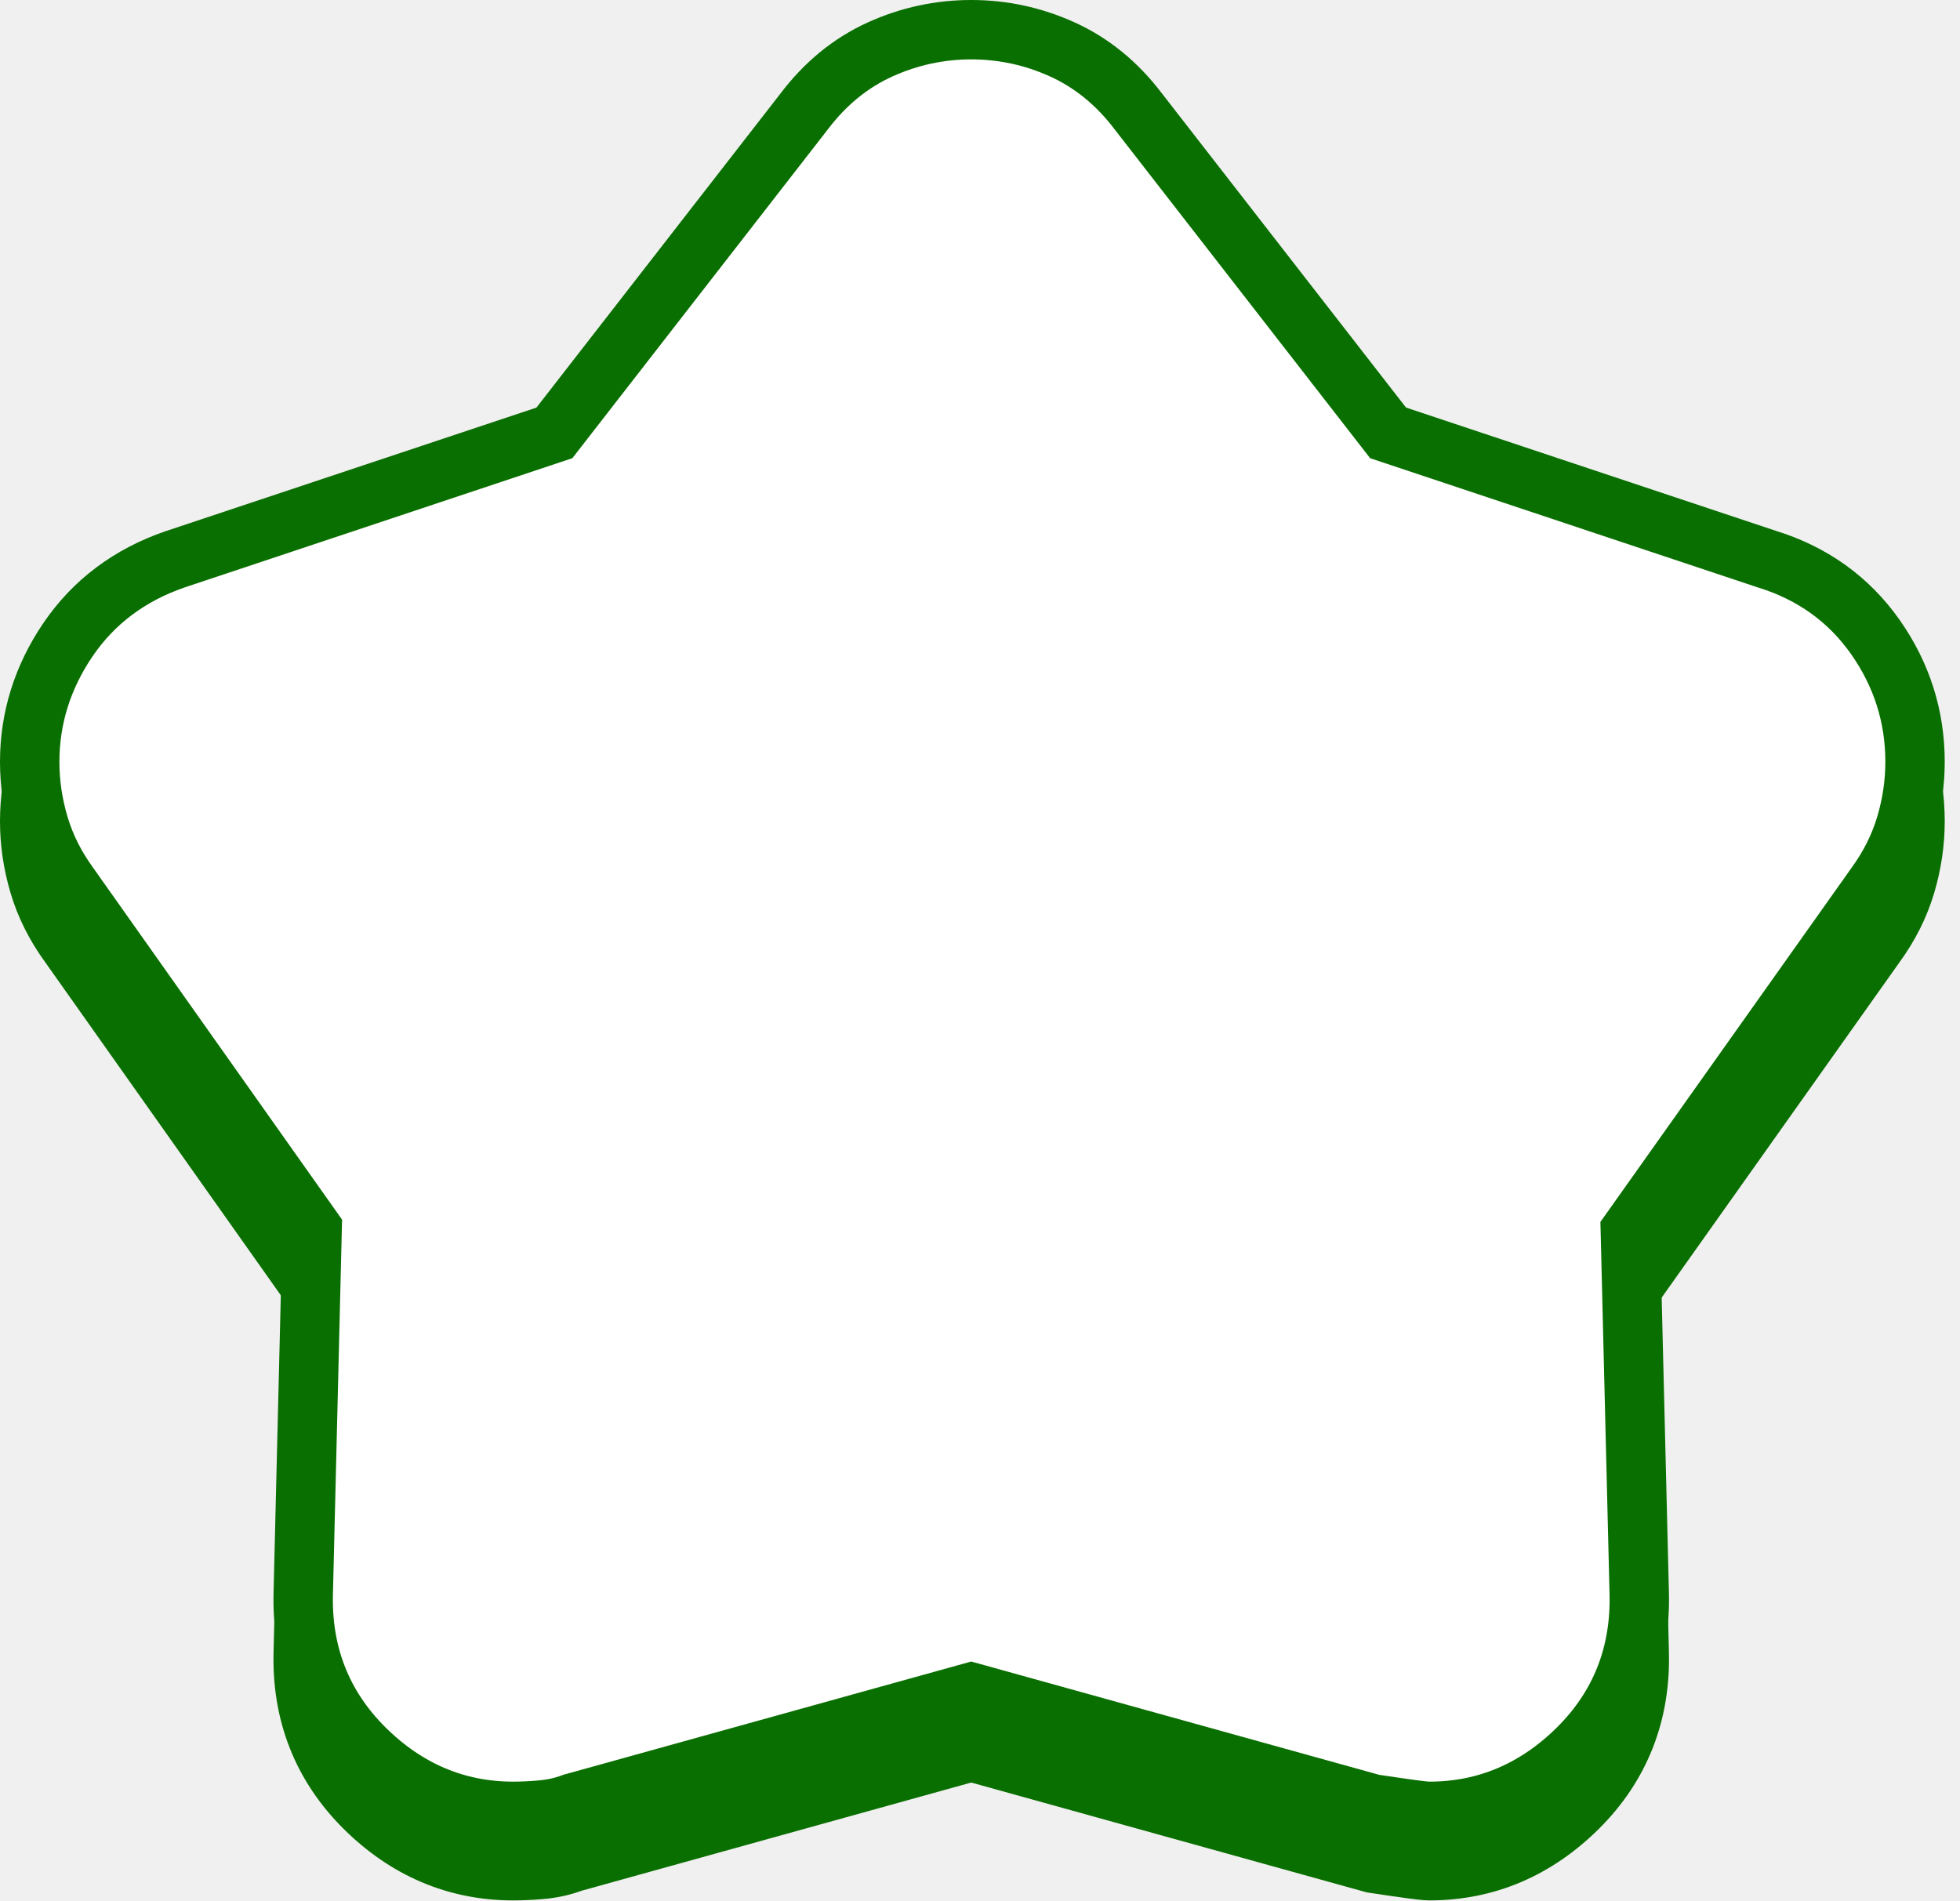
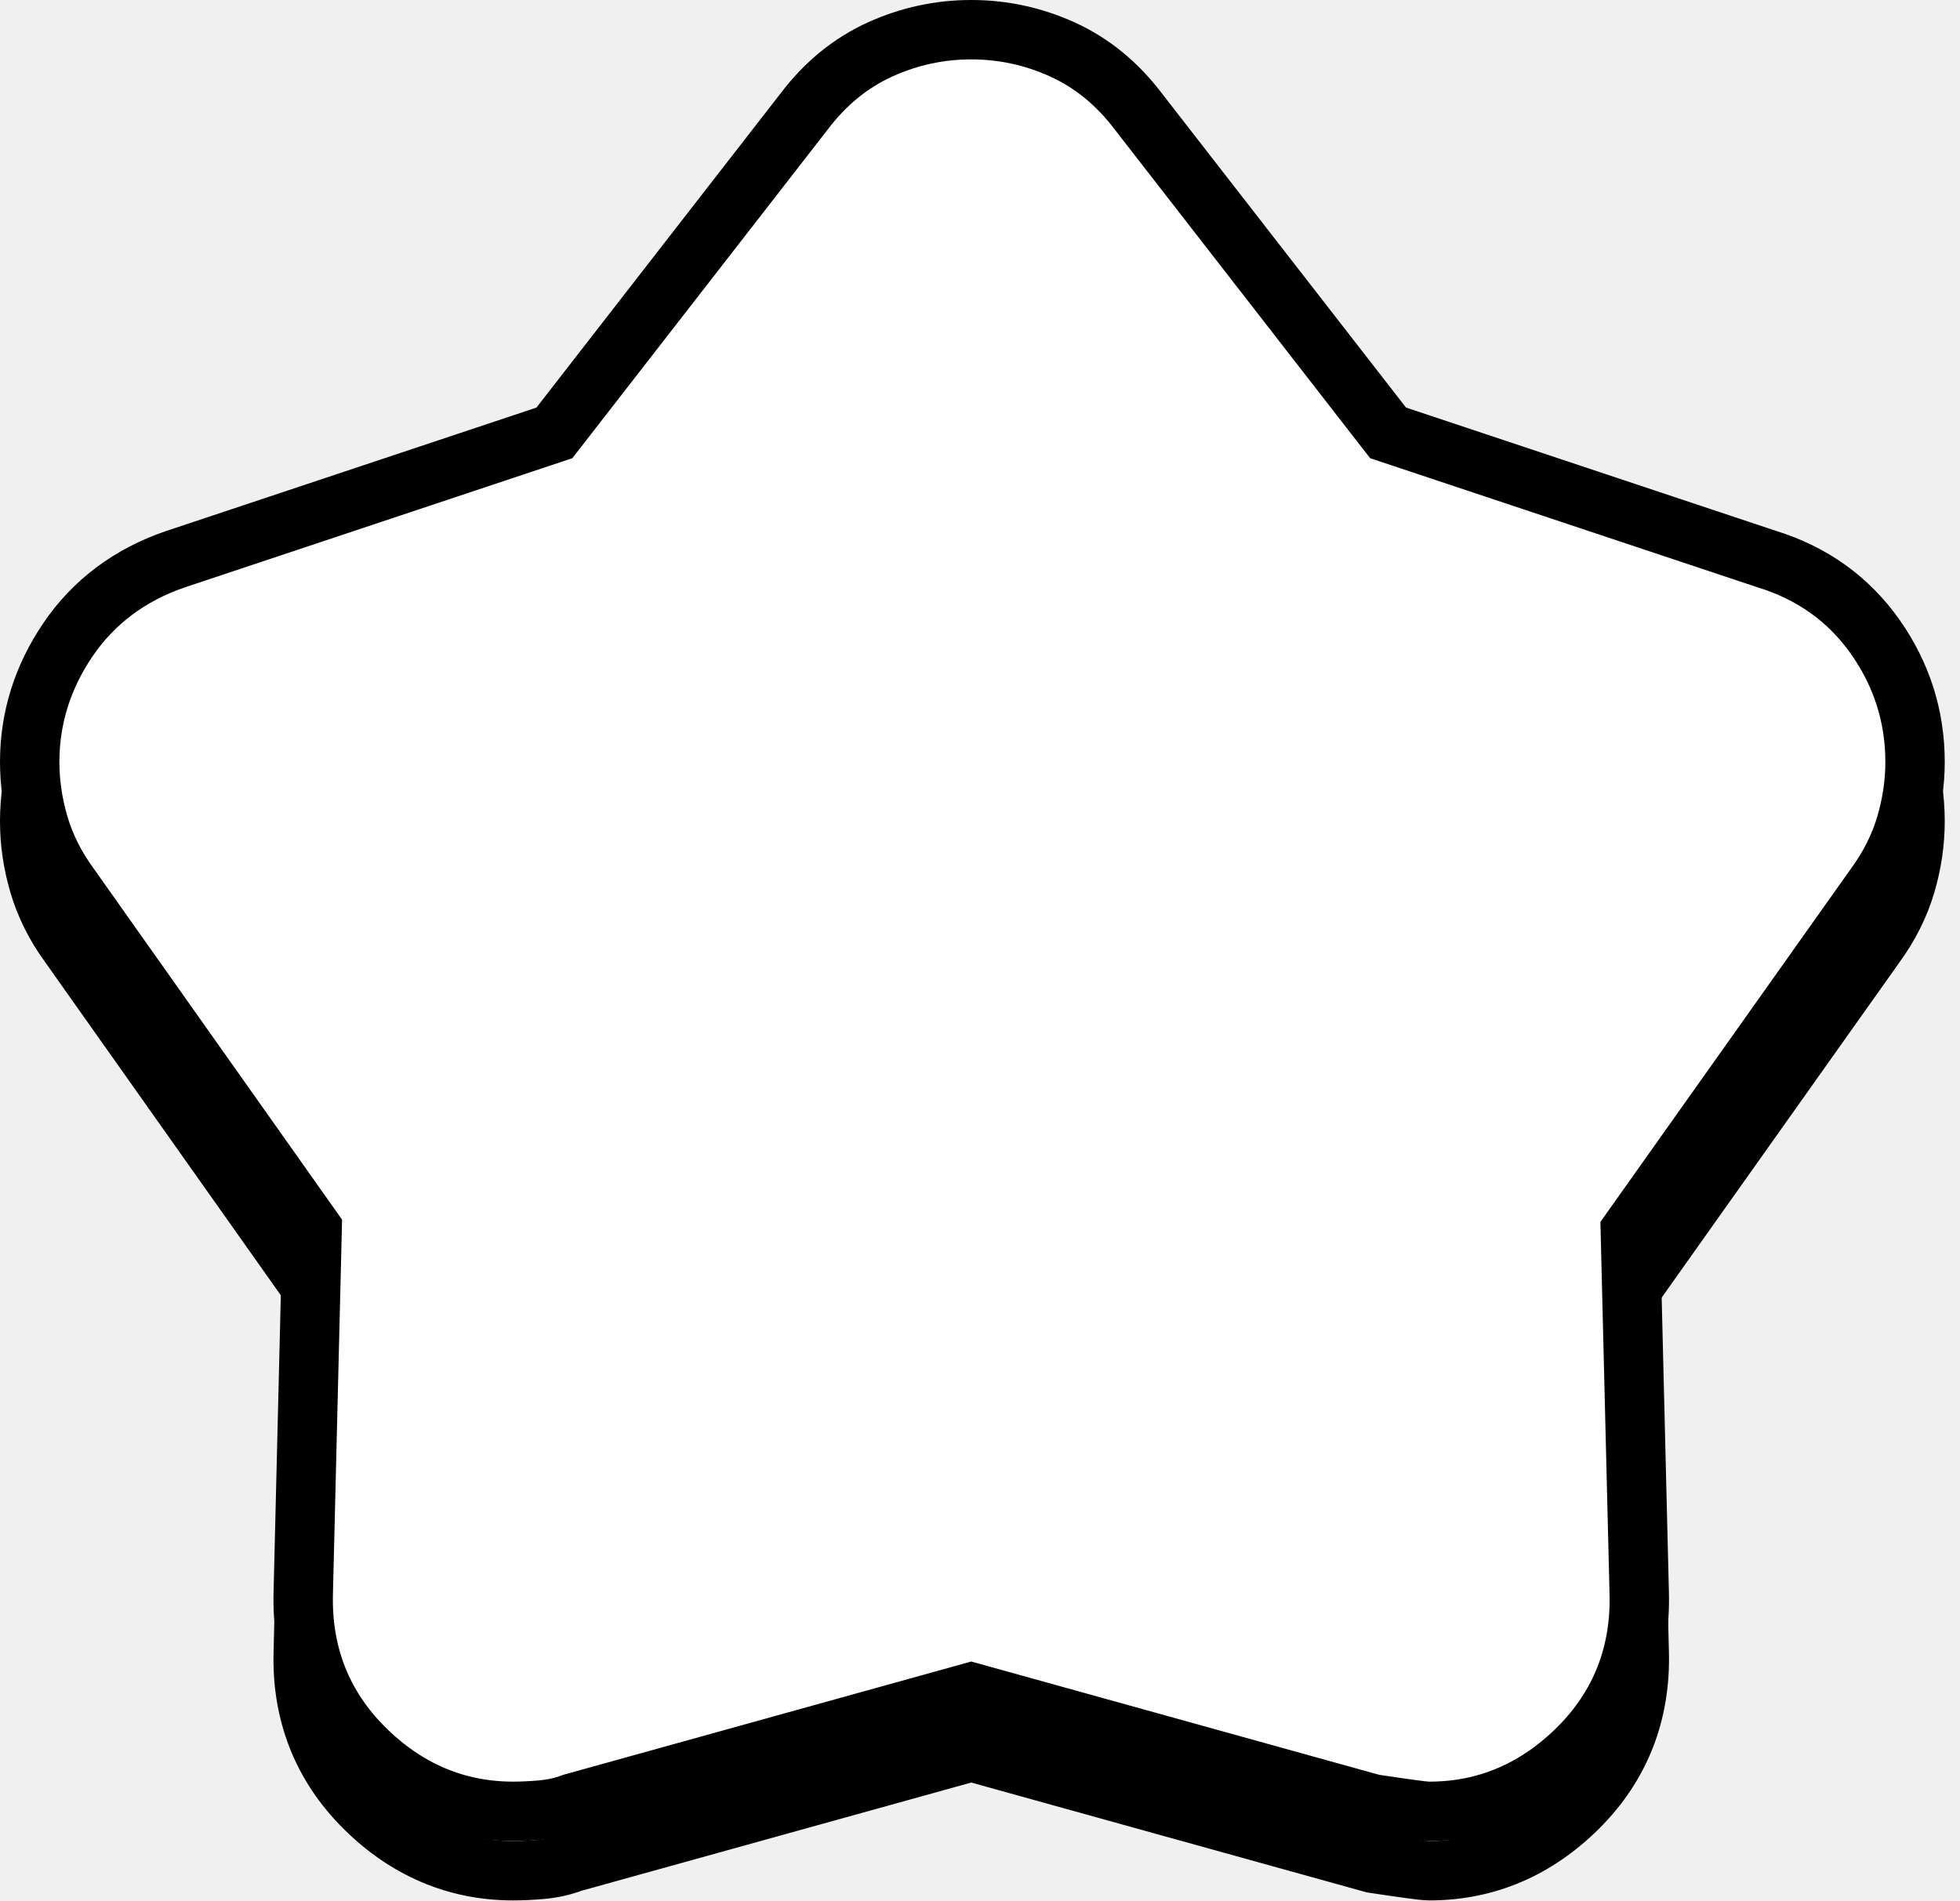
<svg xmlns="http://www.w3.org/2000/svg" width="66" height="64" viewBox="0 0 66 64" fill="none">
-   <path d="M46.178 62.735L46.237 62.751L46.298 62.76C46.811 62.837 47.213 62.895 47.501 62.934C47.743 62.967 47.997 63 48.134 63C50.052 63 51.734 62.273 53.138 60.878C54.568 59.456 55.256 57.686 55.198 55.639C55.198 55.638 55.198 55.638 55.198 55.637L54.899 43.458L63.146 31.829C63.616 31.186 63.963 30.5 64.177 29.771C64.382 29.073 64.486 28.368 64.486 27.658C64.486 26.127 64.038 24.719 63.154 23.459C62.255 22.178 61.021 21.299 59.493 20.829L46.742 16.579L38.335 5.758C37.631 4.827 36.775 4.117 35.765 3.661C34.792 3.221 33.769 3 32.705 3C31.641 3 30.618 3.221 29.645 3.661C28.635 4.117 27.779 4.827 27.075 5.758L18.668 16.579L5.906 20.833L5.906 20.833L5.896 20.836C4.375 21.359 3.157 22.263 2.285 23.548C1.436 24.8 1 26.178 1 27.658C1 28.368 1.104 29.073 1.309 29.771C1.523 30.5 1.87 31.186 2.339 31.828L10.511 43.381L10.212 55.637C10.212 55.638 10.212 55.639 10.212 55.639C10.153 57.686 10.842 59.456 12.272 60.878C13.675 62.273 15.357 63 17.276 63C17.564 63 17.873 62.986 18.203 62.958C18.577 62.927 18.938 62.851 19.28 62.721L32.705 58.993L46.178 62.735Z" fill="#096F00" stroke="#096F00" stroke-width="2" />
-   <path d="M46.178 60.735L46.237 60.751L46.298 60.76C46.811 60.837 47.213 60.895 47.501 60.934C47.743 60.967 47.997 61 48.134 61C50.052 61 51.734 60.273 53.138 58.878C54.568 57.456 55.256 55.686 55.198 53.639C55.198 53.638 55.198 53.638 55.198 53.637L54.899 41.458L63.146 29.829C63.616 29.186 63.963 28.5 64.177 27.771C64.382 27.073 64.486 26.368 64.486 25.658C64.486 24.127 64.038 22.719 63.154 21.459C62.255 20.178 61.021 19.299 59.493 18.829L46.742 14.579L38.335 3.758C37.631 2.827 36.775 2.117 35.765 1.661C34.792 1.221 33.769 1 32.705 1C31.641 1 30.618 1.221 29.645 1.661C28.635 2.117 27.779 2.827 27.075 3.758L18.668 14.579L5.906 18.833L5.906 18.833L5.896 18.836C4.375 19.359 3.157 20.263 2.285 21.548C1.436 22.8 1 24.178 1 25.658C1 26.368 1.104 27.073 1.309 27.771C1.523 28.5 1.87 29.186 2.339 29.828L10.511 41.381L10.212 53.637C10.212 53.638 10.212 53.639 10.212 53.639C10.153 55.686 10.842 57.456 12.272 58.878C13.675 60.273 15.357 61 17.276 61C17.564 61 17.873 60.986 18.203 60.958C18.577 60.927 18.938 60.851 19.28 60.721L32.705 56.993L46.178 60.735Z" fill="white" stroke="#096F00" stroke-width="2" />
+   <g clip-path="url(#clip0_187_1768)">
+     <path d="M46.178 62.735L46.237 62.751L46.298 62.76C46.811 62.837 47.213 62.895 47.501 62.934C47.743 62.967 47.997 63 48.134 63C50.052 63 51.734 62.273 53.138 60.878C54.568 59.456 55.256 57.686 55.198 55.639C55.198 55.638 55.198 55.638 55.198 55.637L54.899 43.458L63.146 31.829C63.616 31.186 63.963 30.5 64.177 29.771C64.382 29.073 64.486 28.368 64.486 27.658C64.486 26.127 64.038 24.719 63.154 23.459C62.255 22.178 61.021 21.299 59.493 20.829L46.742 16.579L38.335 5.758C37.631 4.827 36.775 4.117 35.765 3.661C34.792 3.221 33.769 3 32.705 3C31.641 3 30.618 3.221 29.645 3.661C28.635 4.117 27.779 4.827 27.075 5.758L18.668 16.579L5.906 20.833L5.896 20.836C4.375 21.359 3.157 22.263 2.285 23.548C1.436 24.8 1 26.178 1 27.658C1 28.368 1.104 29.073 1.309 29.771C1.523 30.5 1.87 31.186 2.339 31.828L10.511 43.381L10.212 55.637C10.212 55.638 10.212 55.639 10.212 55.639C10.153 57.686 10.842 59.456 12.272 60.878C13.675 62.273 15.357 63 17.276 63C17.564 63 17.873 62.986 18.203 62.958C18.577 62.927 18.938 62.851 19.28 62.721L32.705 58.993L46.178 62.735Z" stroke="black" stroke-width="2" />
+     <path d="M46.178 60.735L46.237 60.751L46.298 60.76C46.811 60.837 47.213 60.895 47.501 60.934C47.743 60.967 47.997 61 48.134 61C50.052 61 51.734 60.273 53.138 58.878C54.568 57.456 55.256 55.686 55.198 53.639C55.198 53.638 55.198 53.638 55.198 53.637L54.899 41.458L63.146 29.829C63.616 29.186 63.963 28.5 64.177 27.771C64.382 27.073 64.486 26.368 64.486 25.658C64.486 24.127 64.038 22.719 63.154 21.459C62.255 20.178 61.021 19.299 59.493 18.829L46.742 14.579L38.335 3.758C37.631 2.827 36.775 2.117 35.765 1.661C34.792 1.221 33.769 1 32.705 1C31.641 1 30.618 1.221 29.645 1.661C28.635 2.117 27.779 2.827 27.075 3.758L18.668 14.579L5.906 18.833L5.896 18.836C4.375 19.359 3.157 20.263 2.285 21.548C1.436 22.8 1 24.178 1 25.658C1 26.368 1.104 27.073 1.309 27.771C1.523 28.5 1.87 29.186 2.339 29.828L10.511 41.381L10.212 53.637C10.212 53.638 10.212 53.639 10.212 53.639C10.153 55.686 10.842 57.456 12.272 58.878C13.675 60.273 15.357 61 17.276 61C17.564 61 17.873 60.986 18.203 60.958C18.577 60.927 18.938 60.851 19.28 60.721L32.705 56.993L46.178 60.735Z" fill="white" stroke="black" stroke-width="2" />
+   </g>
+   <defs>
+     <clipPath id="clip0_187_1768">
+       <rect width="66" height="64" fill="white" />
+     </clipPath>
+   </defs>
</svg>
